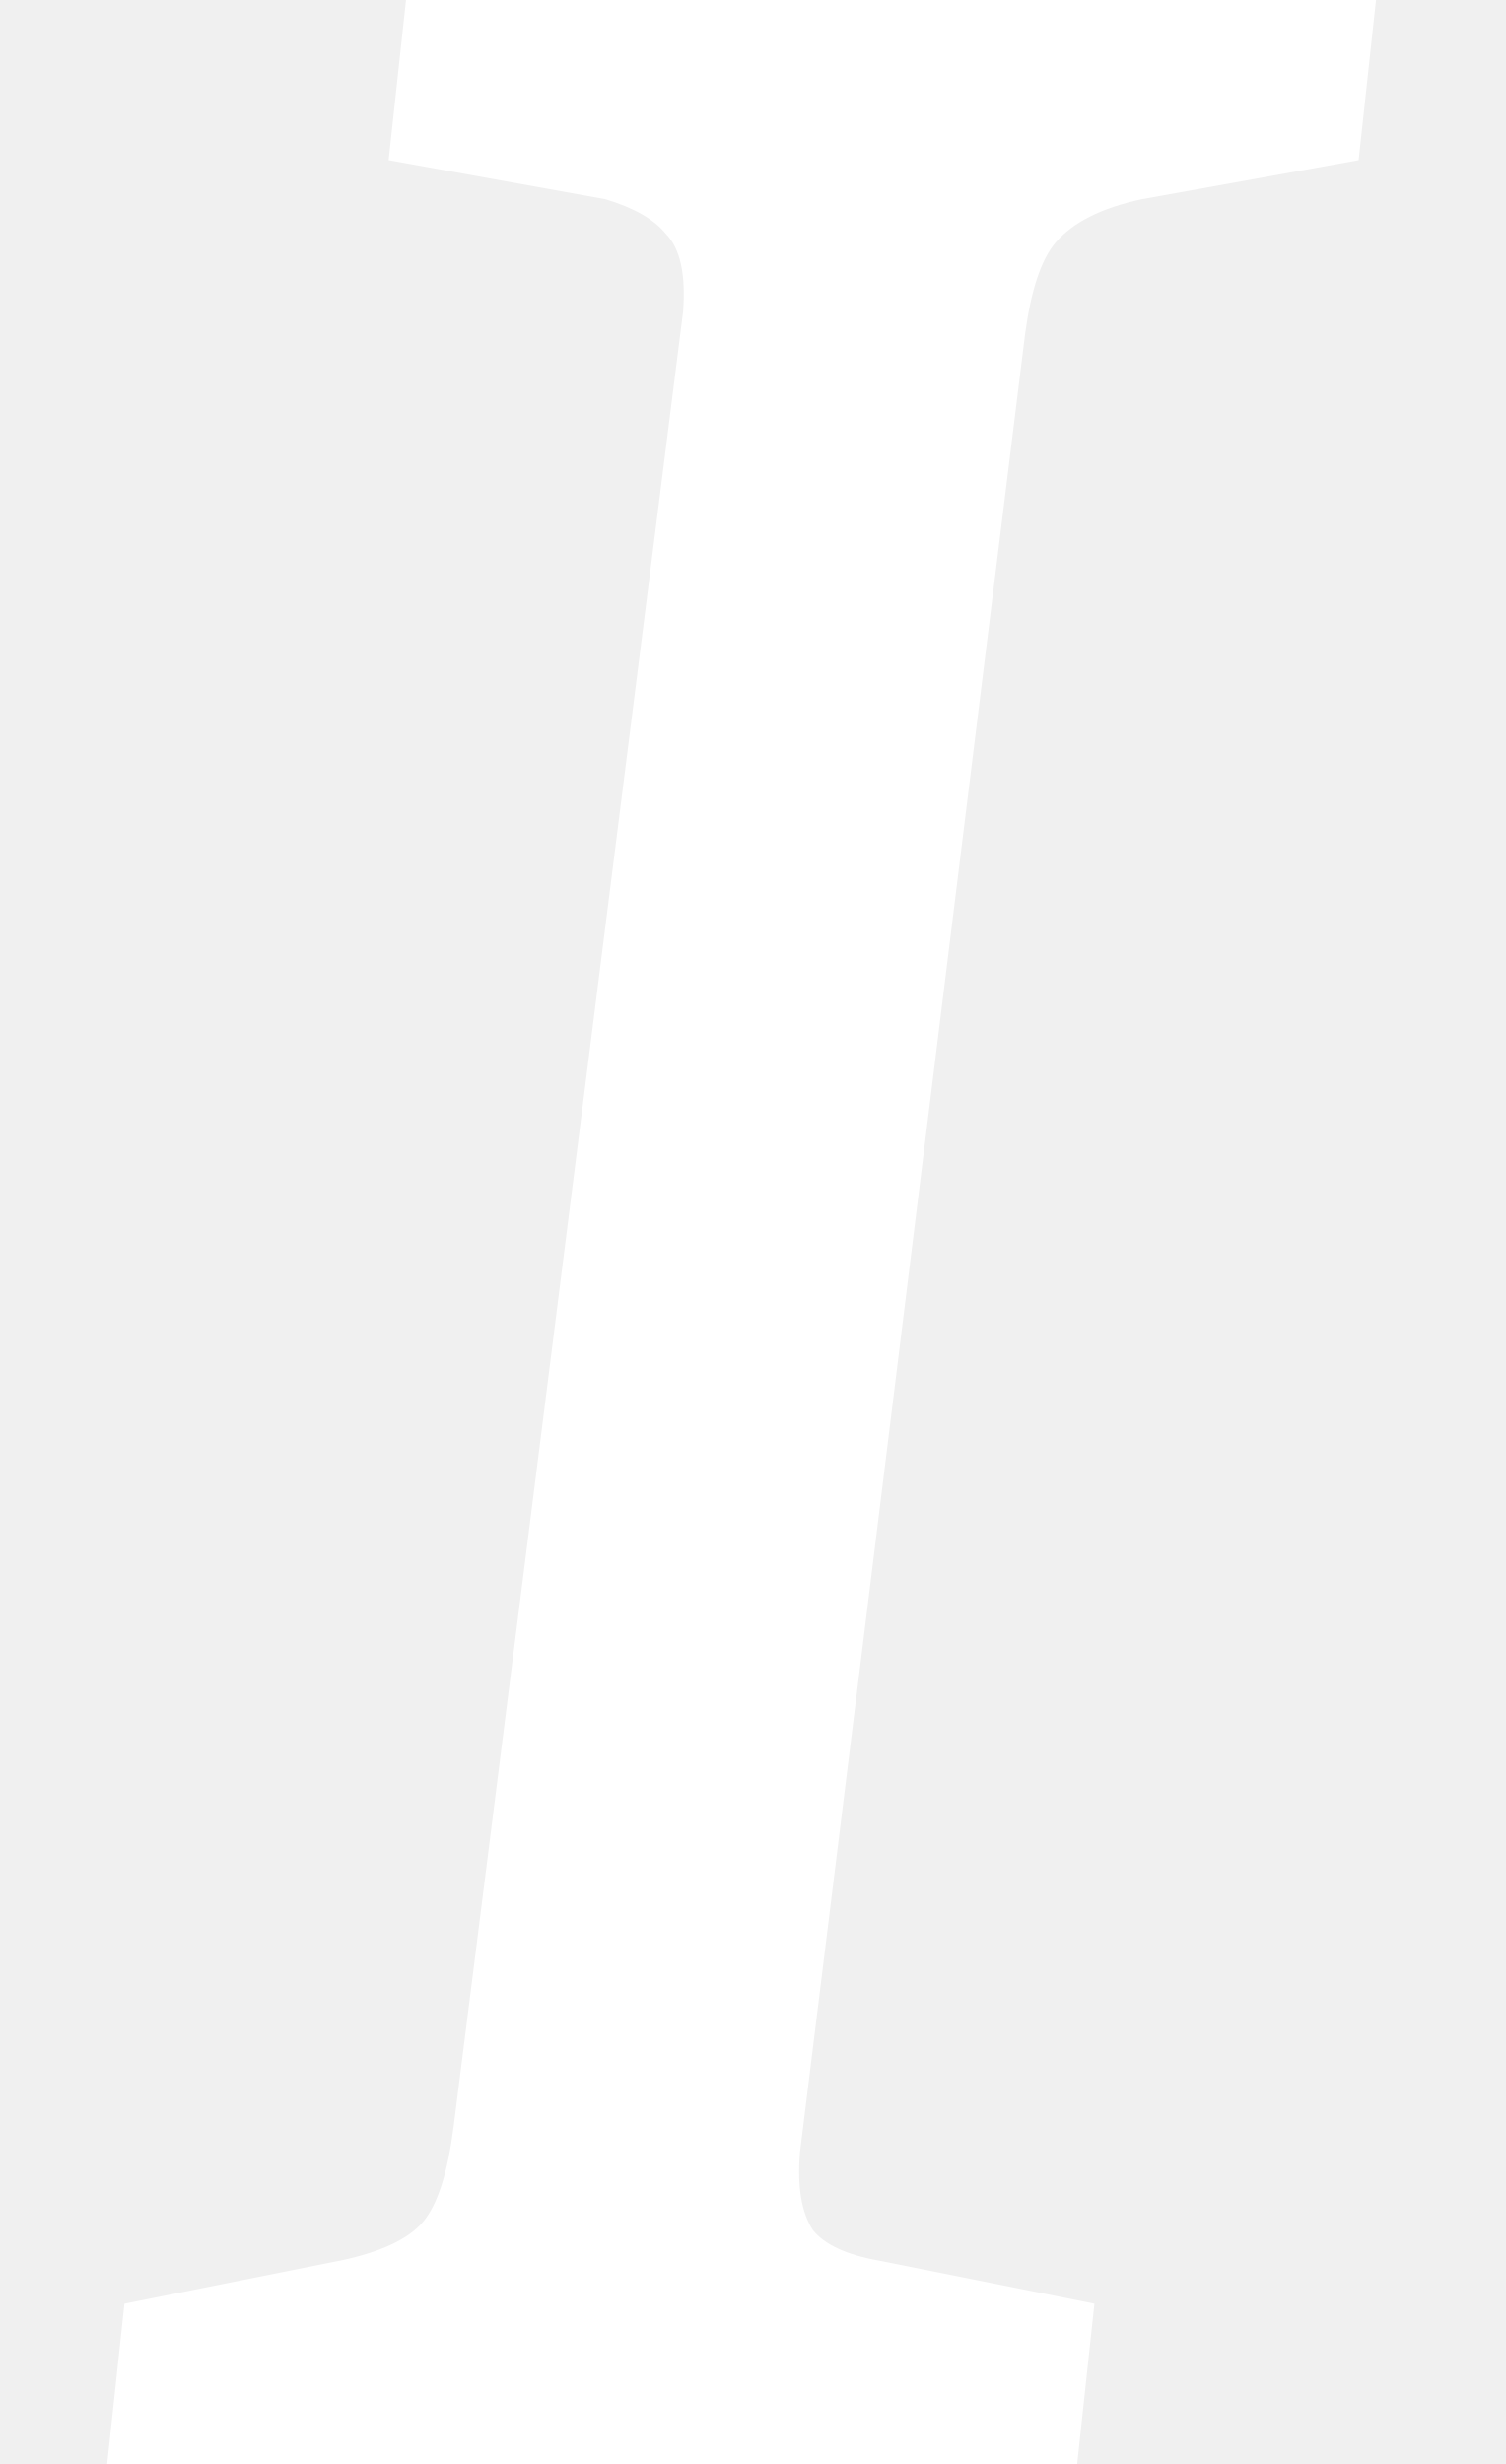
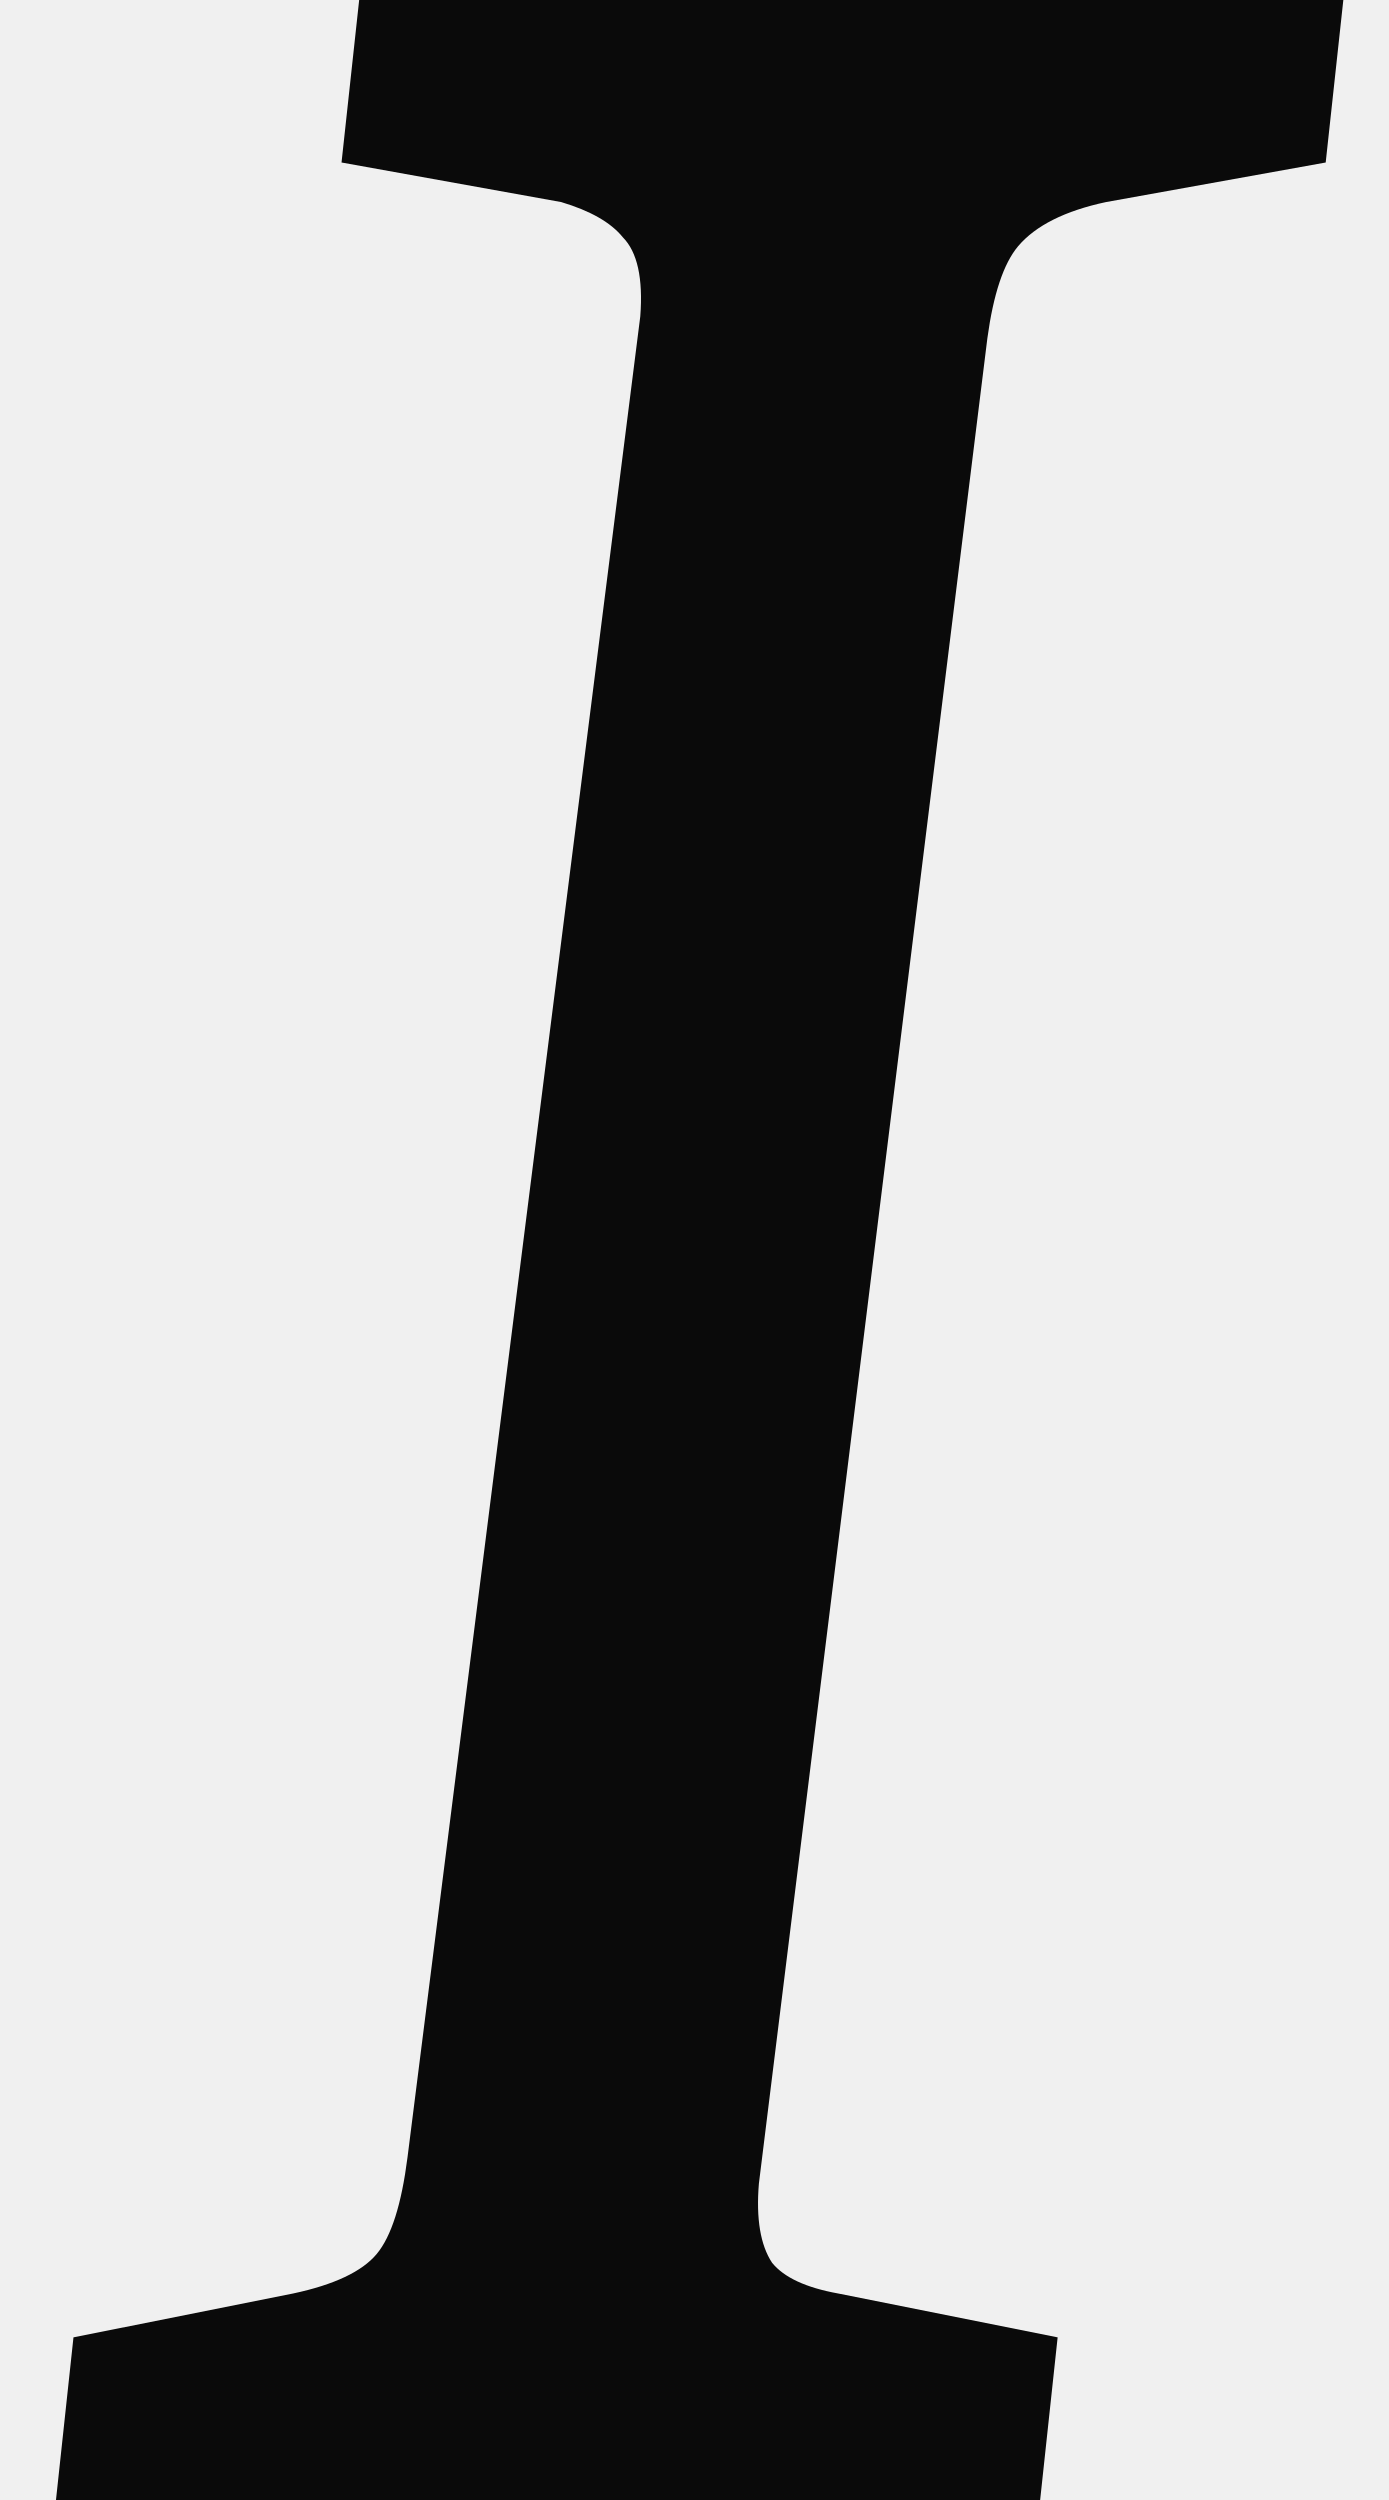
- <svg xmlns="http://www.w3.org/2000/svg" width="11" height="18" viewBox="0 0 11 18" fill="none">
-   <path d="M0.783 18L0.909 16.829L2.491 16.513C2.786 16.45 2.987 16.355 3.092 16.229C3.198 16.102 3.271 15.87 3.314 15.533L4.99 2.278C5.011 2.004 4.969 1.814 4.864 1.708C4.779 1.603 4.632 1.518 4.421 1.455L2.839 1.17L2.966 0H10.052L9.925 1.17L8.343 1.455C8.048 1.518 7.837 1.624 7.711 1.772C7.605 1.898 7.532 2.12 7.489 2.436L5.844 15.722C5.823 15.975 5.855 16.165 5.939 16.292C6.024 16.397 6.182 16.471 6.414 16.513L7.995 16.829L7.869 18H0.783Z" fill="white" />
+ <svg xmlns="http://www.w3.org/2000/svg" width="10" height="18" viewBox="0 0 10 18" fill="none">
+   <path d="M0.403 18L0.529 16.829L2.111 16.513C2.406 16.45 2.607 16.355 2.712 16.229C2.818 16.102 2.891 15.87 2.934 15.533L4.61 2.278C4.631 2.004 4.589 1.814 4.484 1.708C4.399 1.603 4.252 1.518 4.041 1.455L2.459 1.17L2.586 0H9.672L9.545 1.17L7.963 1.455C7.668 1.518 7.457 1.624 7.331 1.772C7.225 1.898 7.152 2.12 7.109 2.436L5.464 15.722C5.443 15.975 5.475 16.165 5.559 16.292C5.644 16.397 5.802 16.471 6.034 16.513L7.615 16.829L7.489 18H0.403Z" fill="#0A0A0A" />
</svg>
